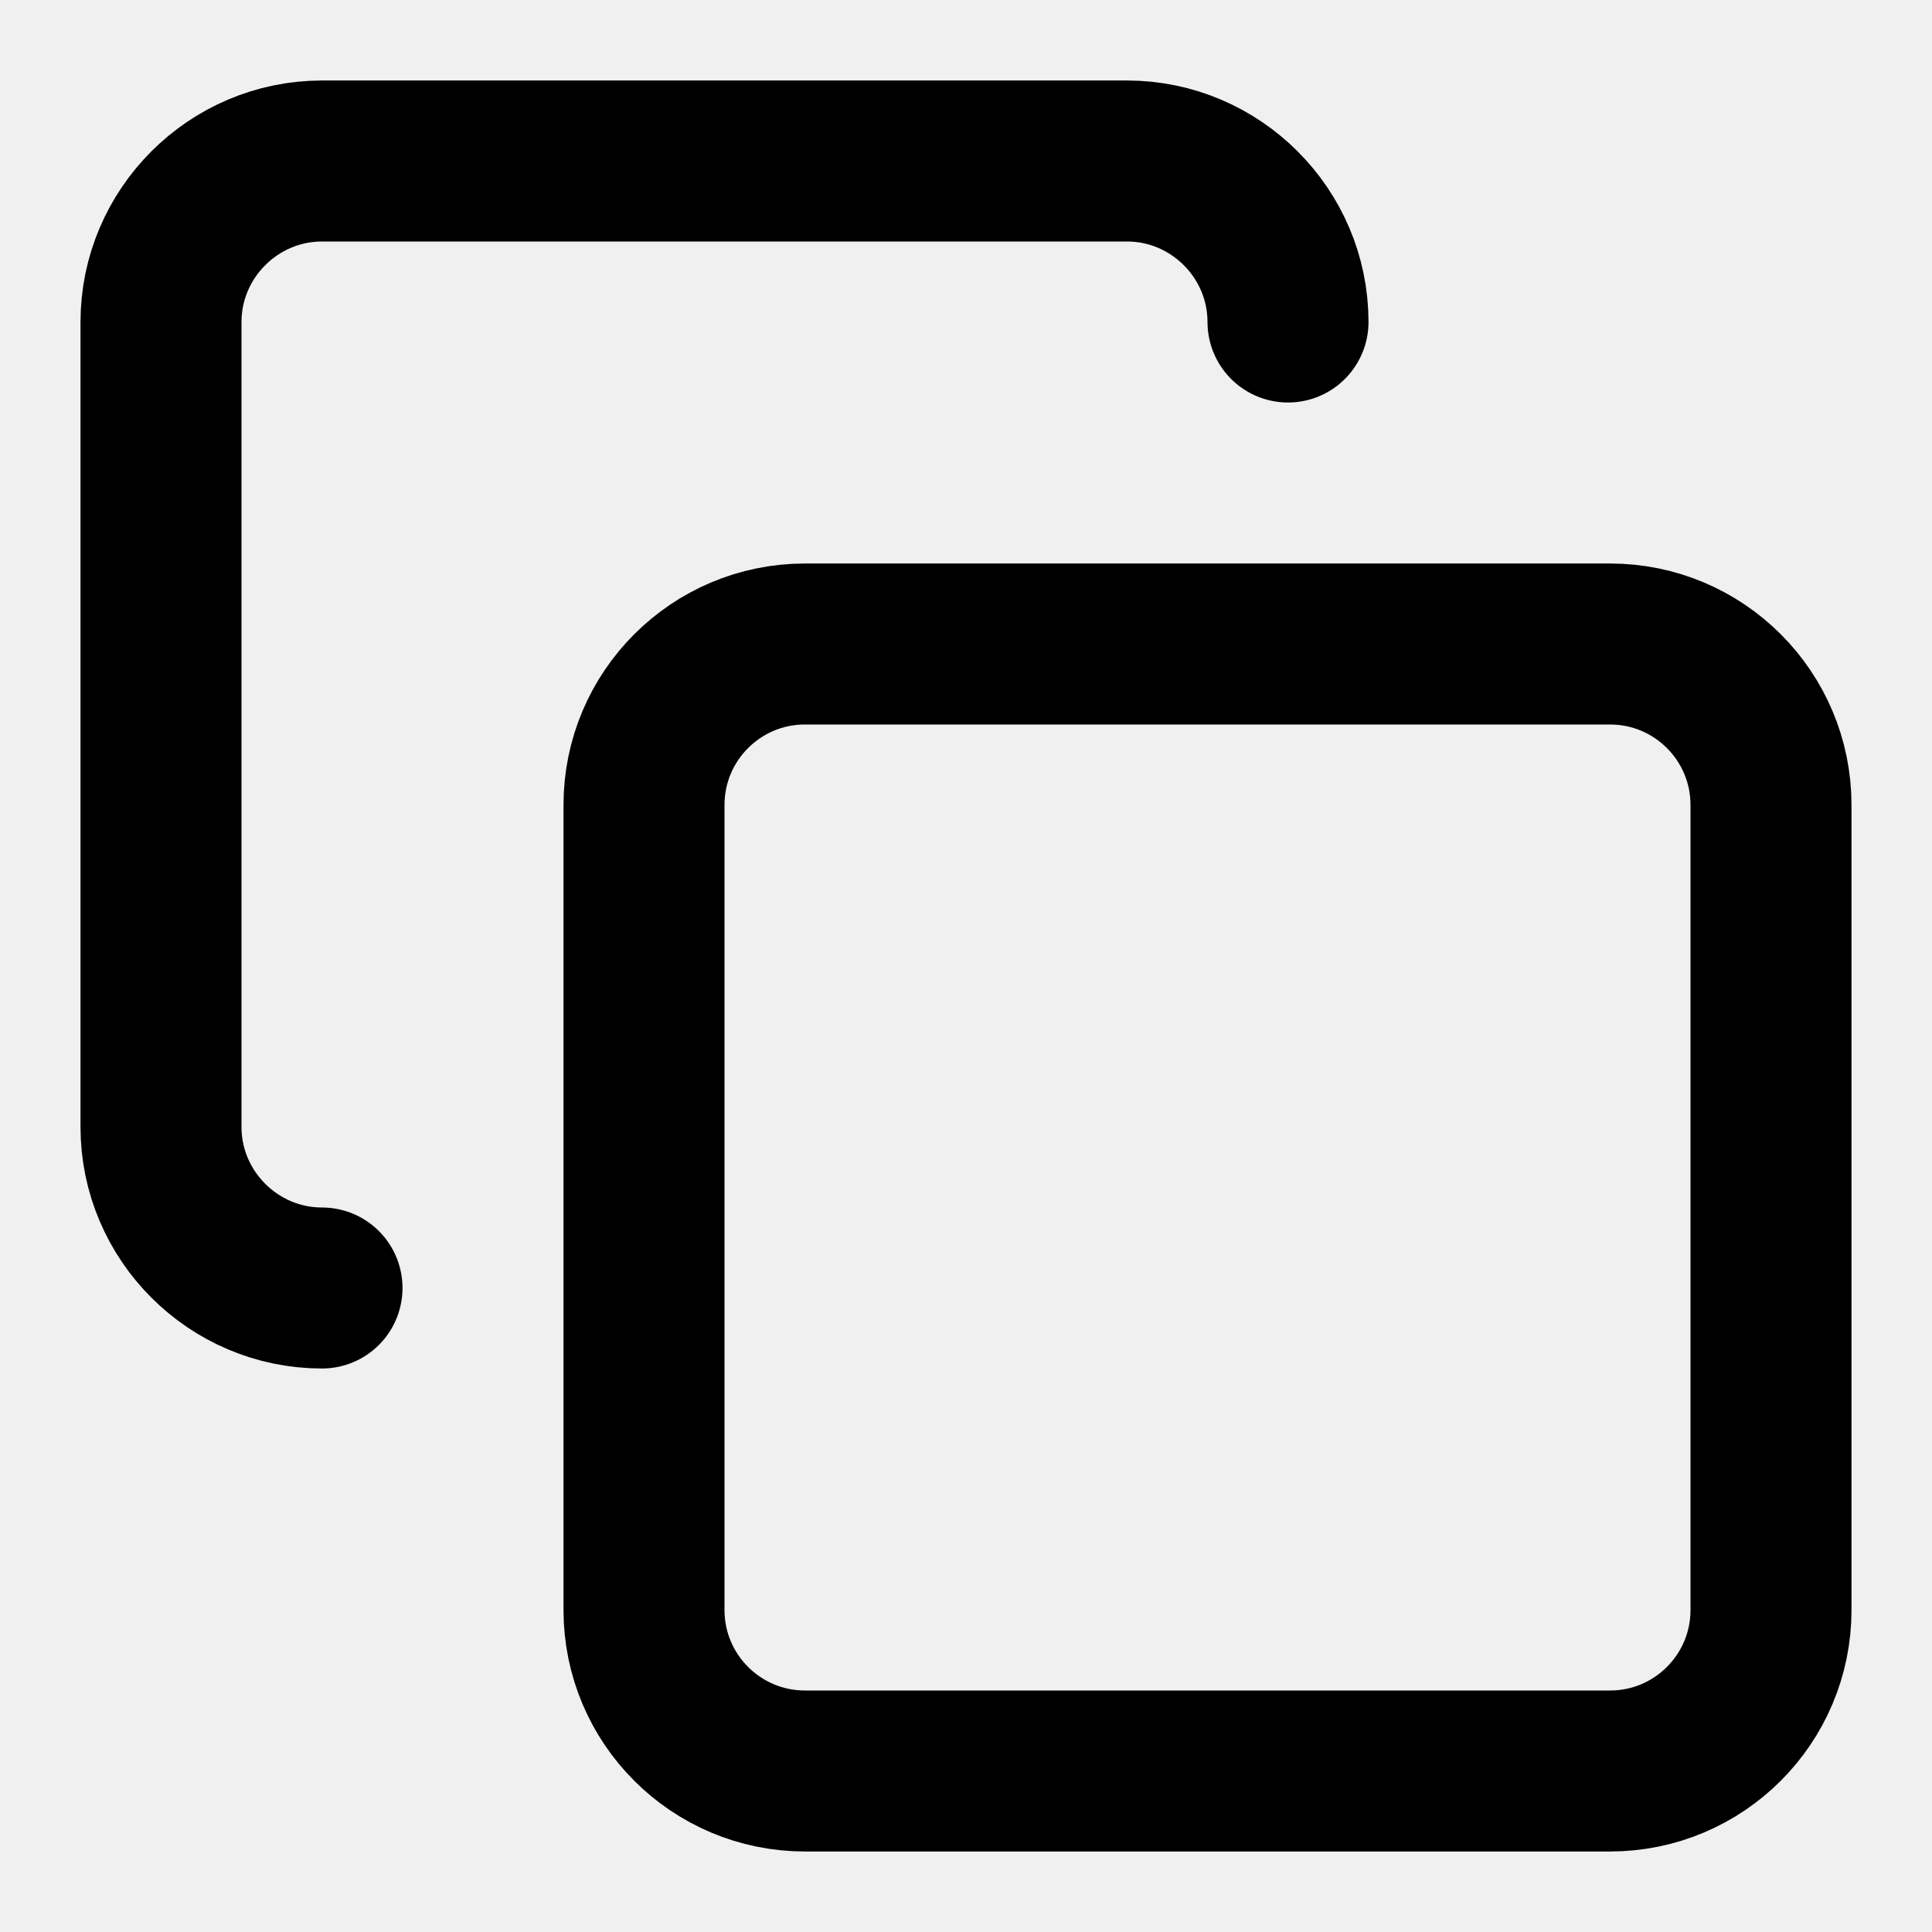
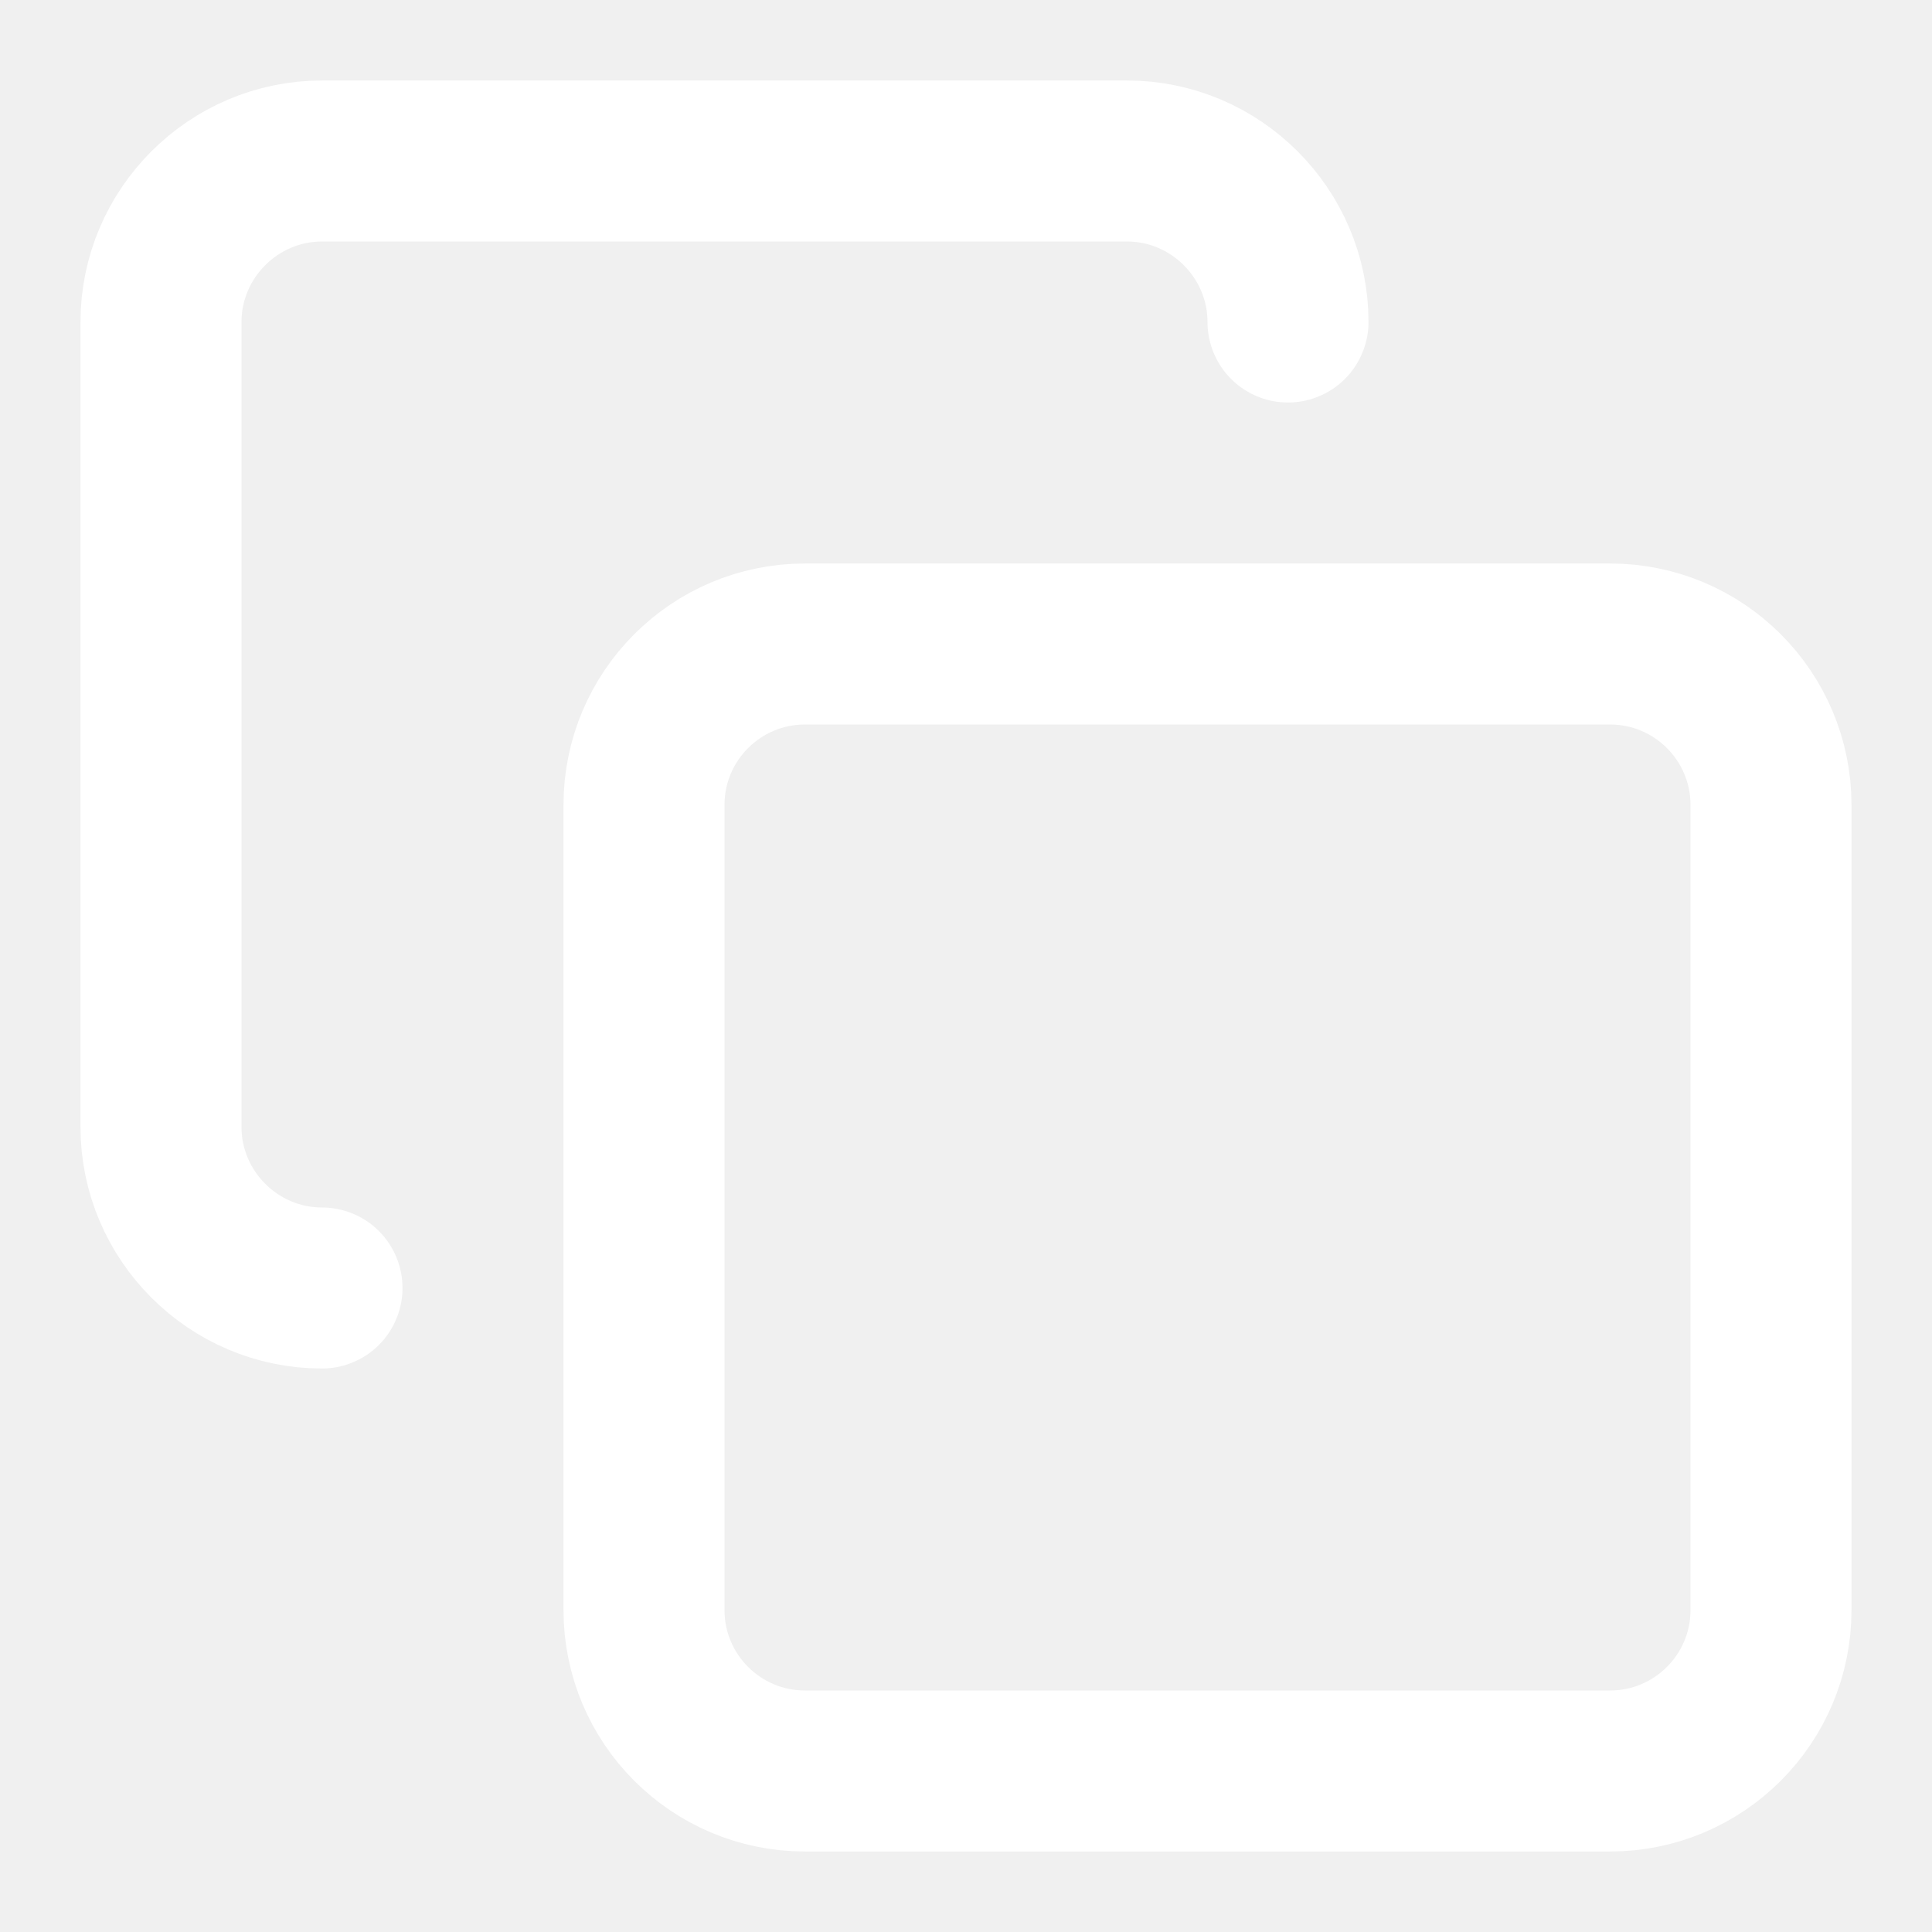
- <svg xmlns="http://www.w3.org/2000/svg" width="24" height="24" viewBox="0 0 24 24" fill="none" stroke="currentColor" stroke-width="2" stroke-linecap="round" stroke-linejoin="round" class="lucide lucide-copy">
+ <svg xmlns="http://www.w3.org/2000/svg" width="24" height="24" viewBox="0 0 24 24" fill="none" stroke="#FFFFFF" stroke-width="2" stroke-linecap="round" stroke-linejoin="round" class="lucide lucide-copy">
  <rect width="14" height="14" x="8" y="8" rx="2" ry="2" />
  <path d="M4 16c-1.1 0-2-.9-2-2V4c0-1.1.9-2 2-2h10c1.1 0 2 .9 2 2" />
</svg>
